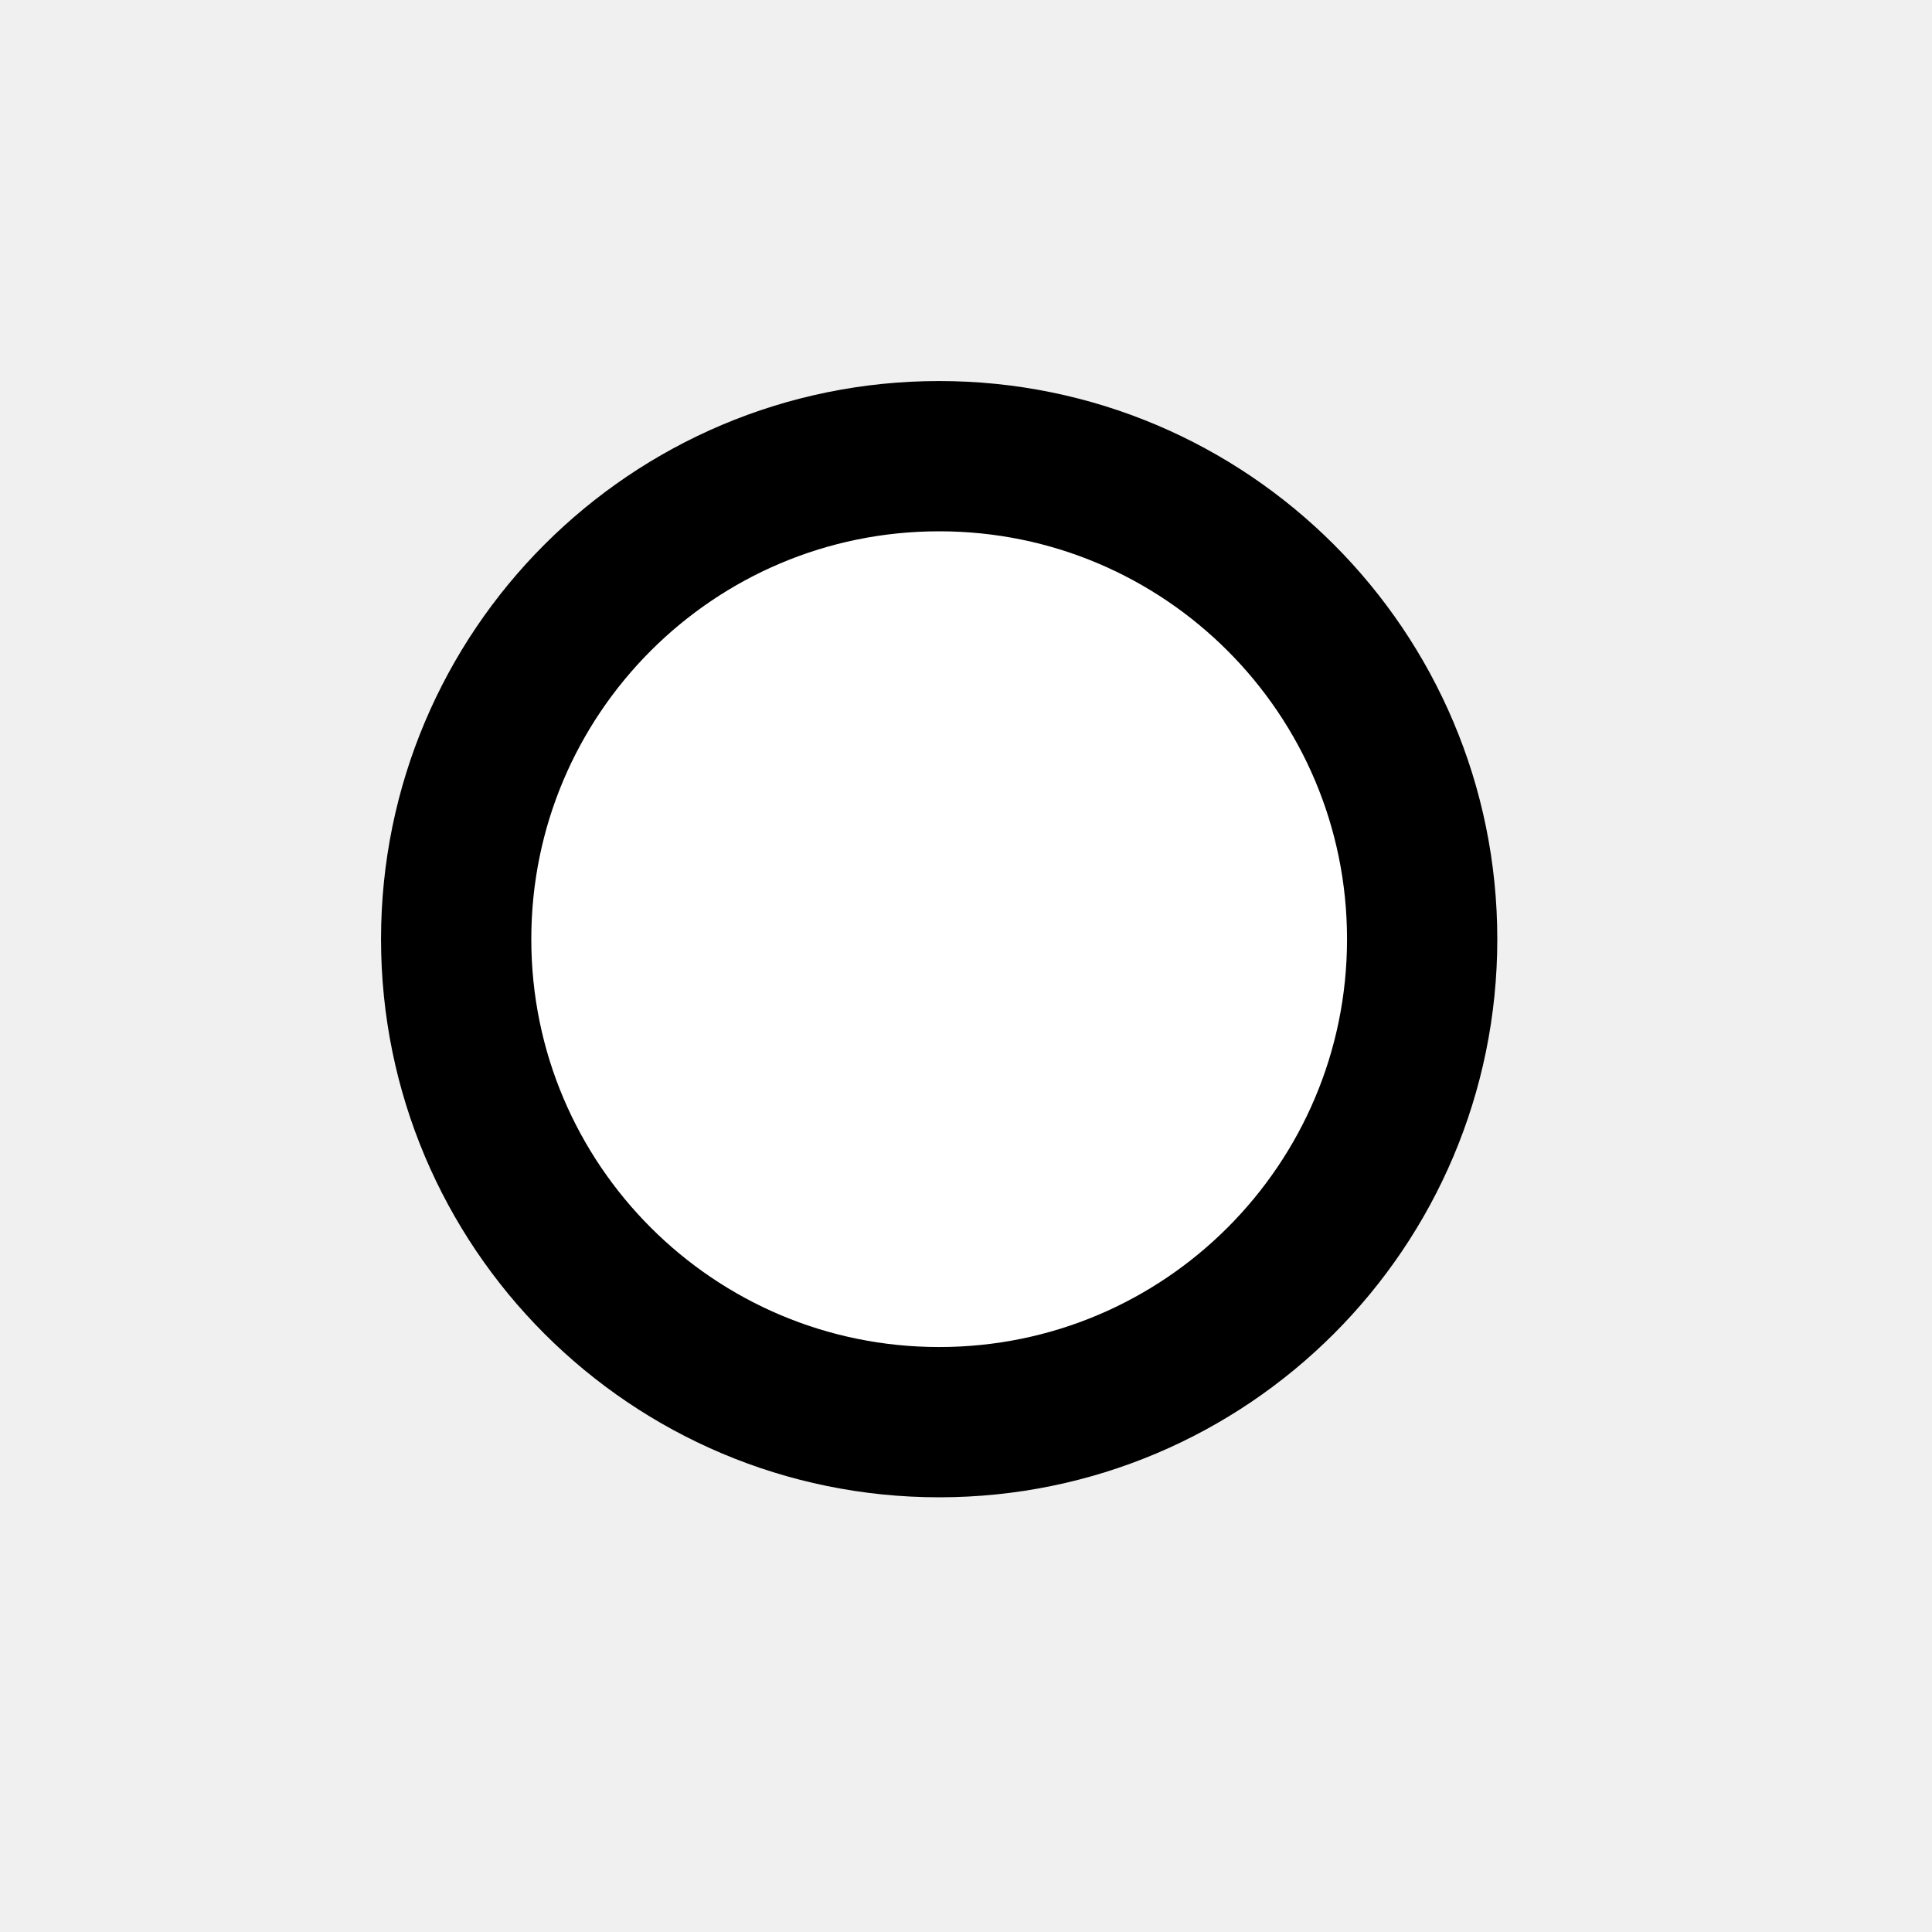
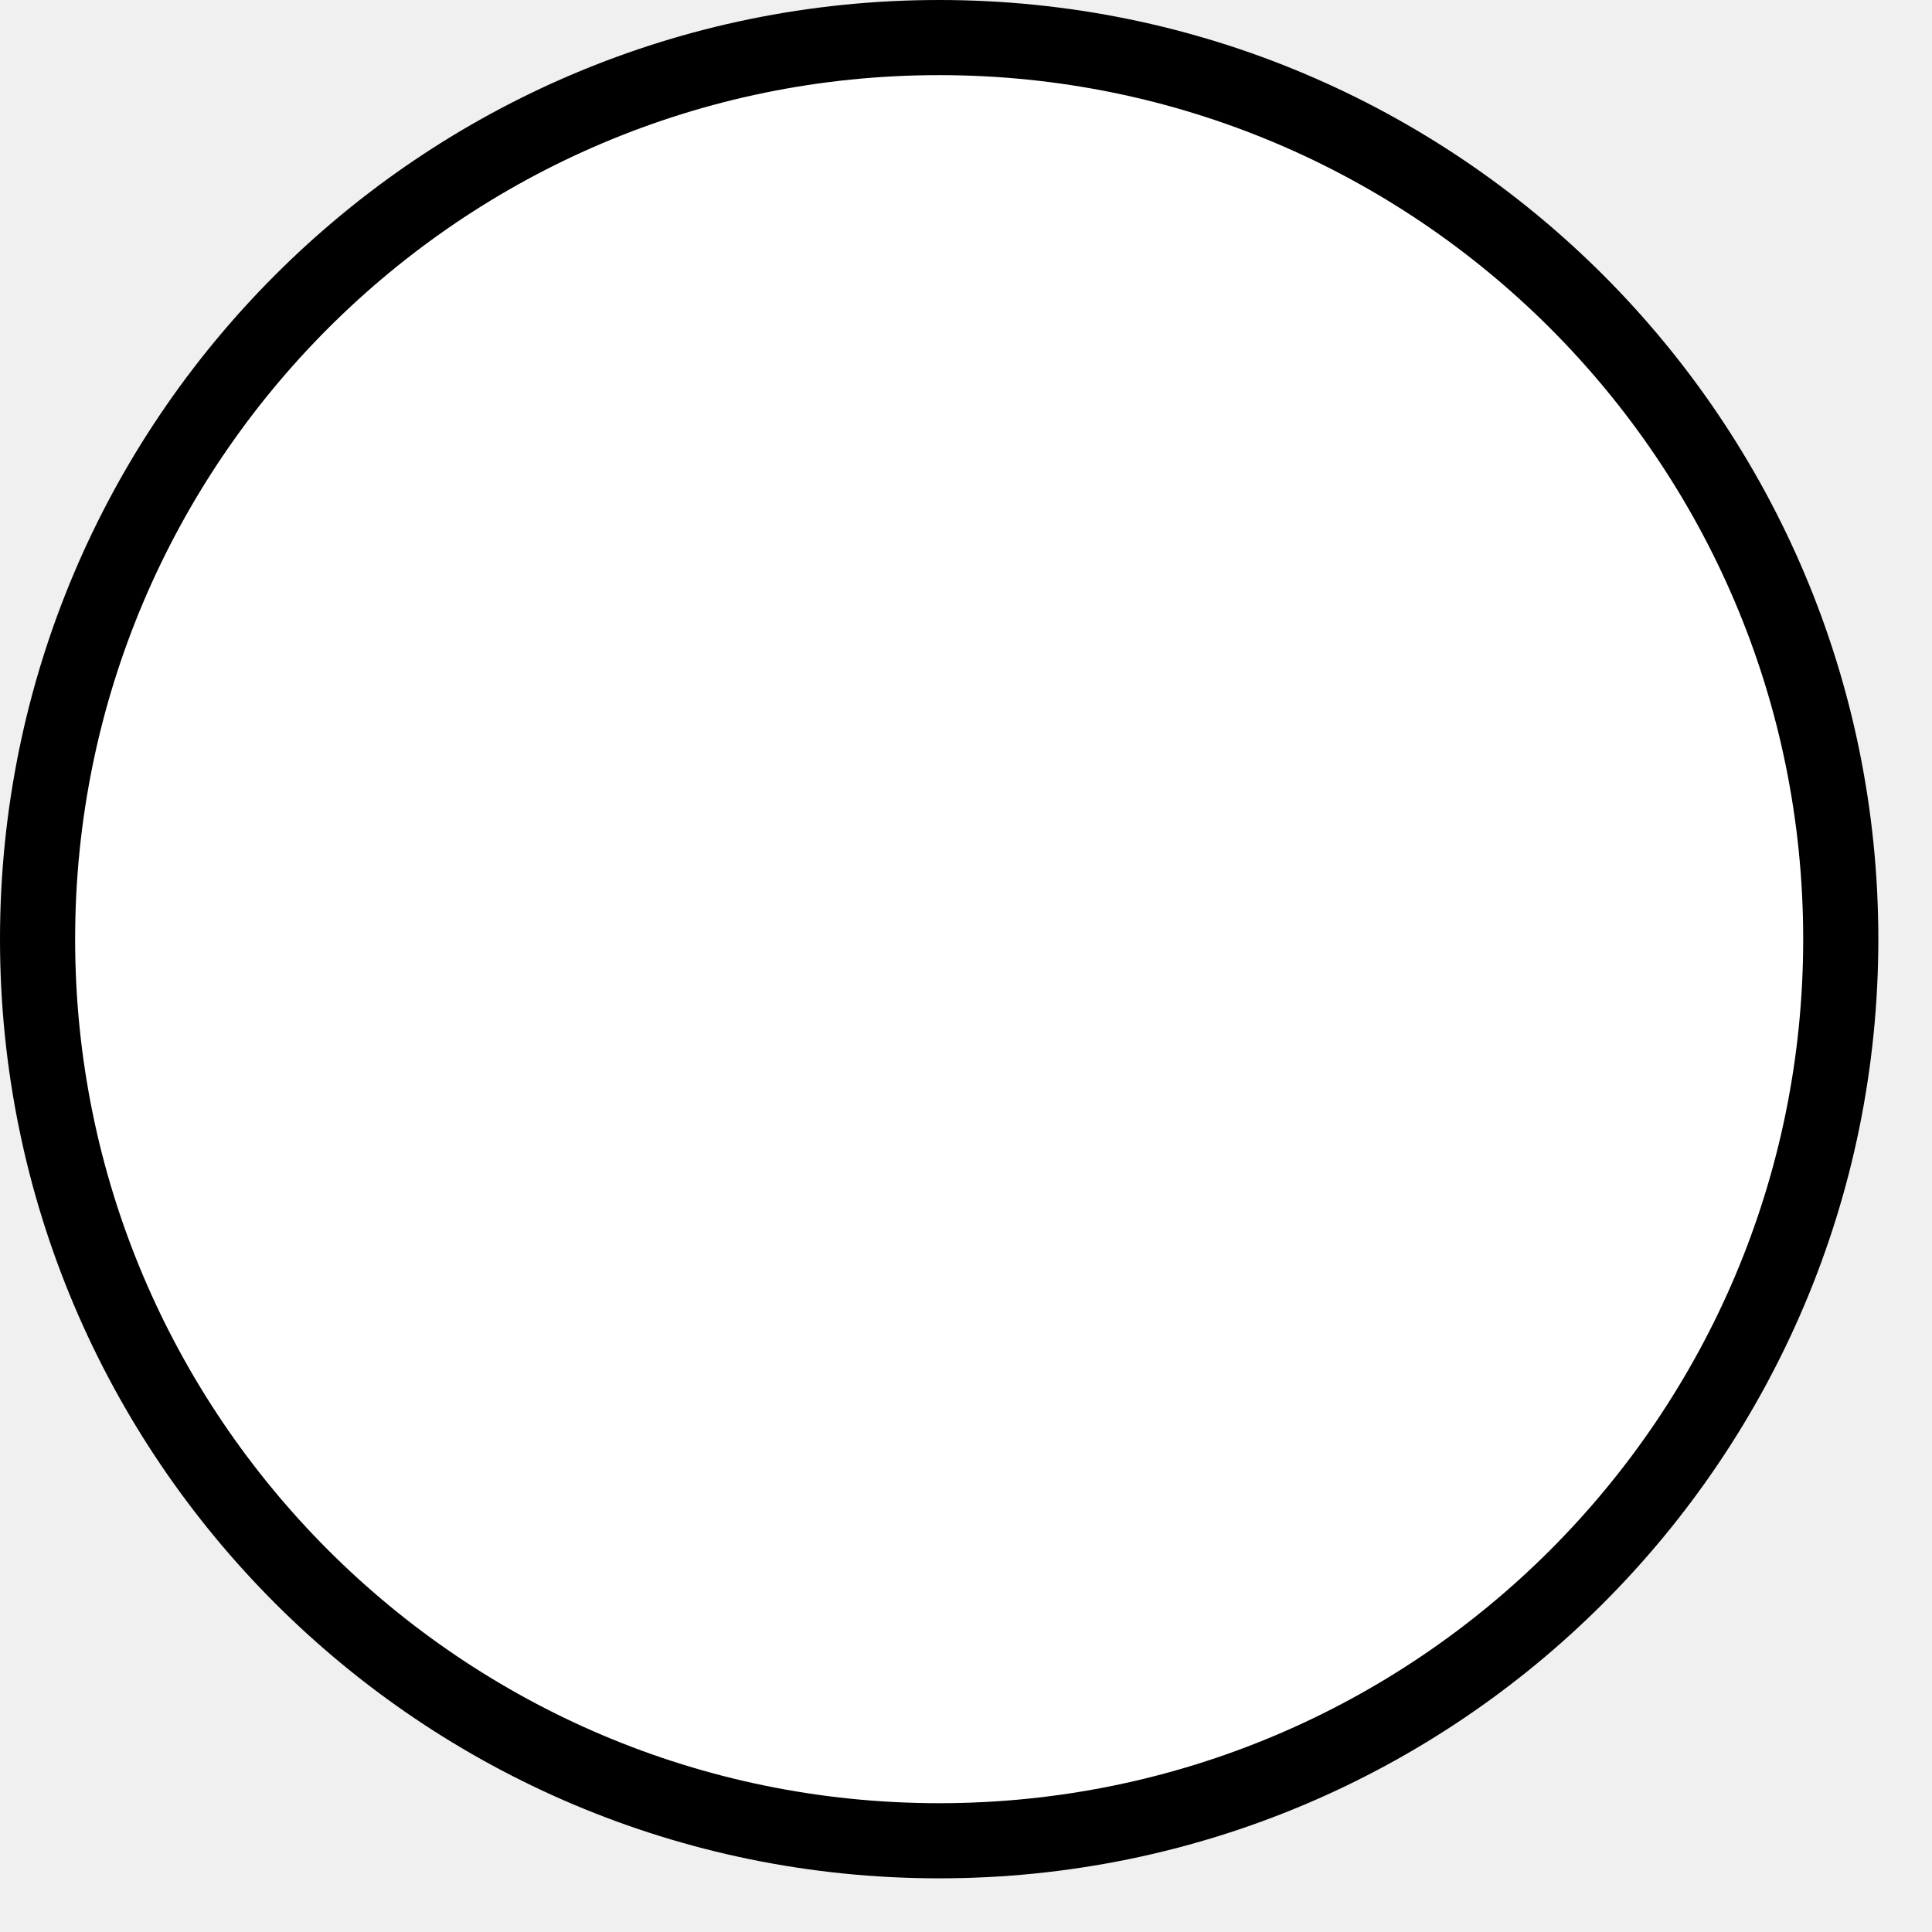
<svg xmlns="http://www.w3.org/2000/svg" height="36" id="process" label="Process" version="1.1" width="36">
  <g>
-     <circle cx="17.5" cy="17.5" r="9" style="fill:#ffffff; stroke:#000000; stroke-width:2.8;" />
+     <circle cx="17.5" cy="17.5" r="16.8" style="fill:#ffffff; stroke:#000000; stroke-width:1.4;" />
  </g>
</svg>
